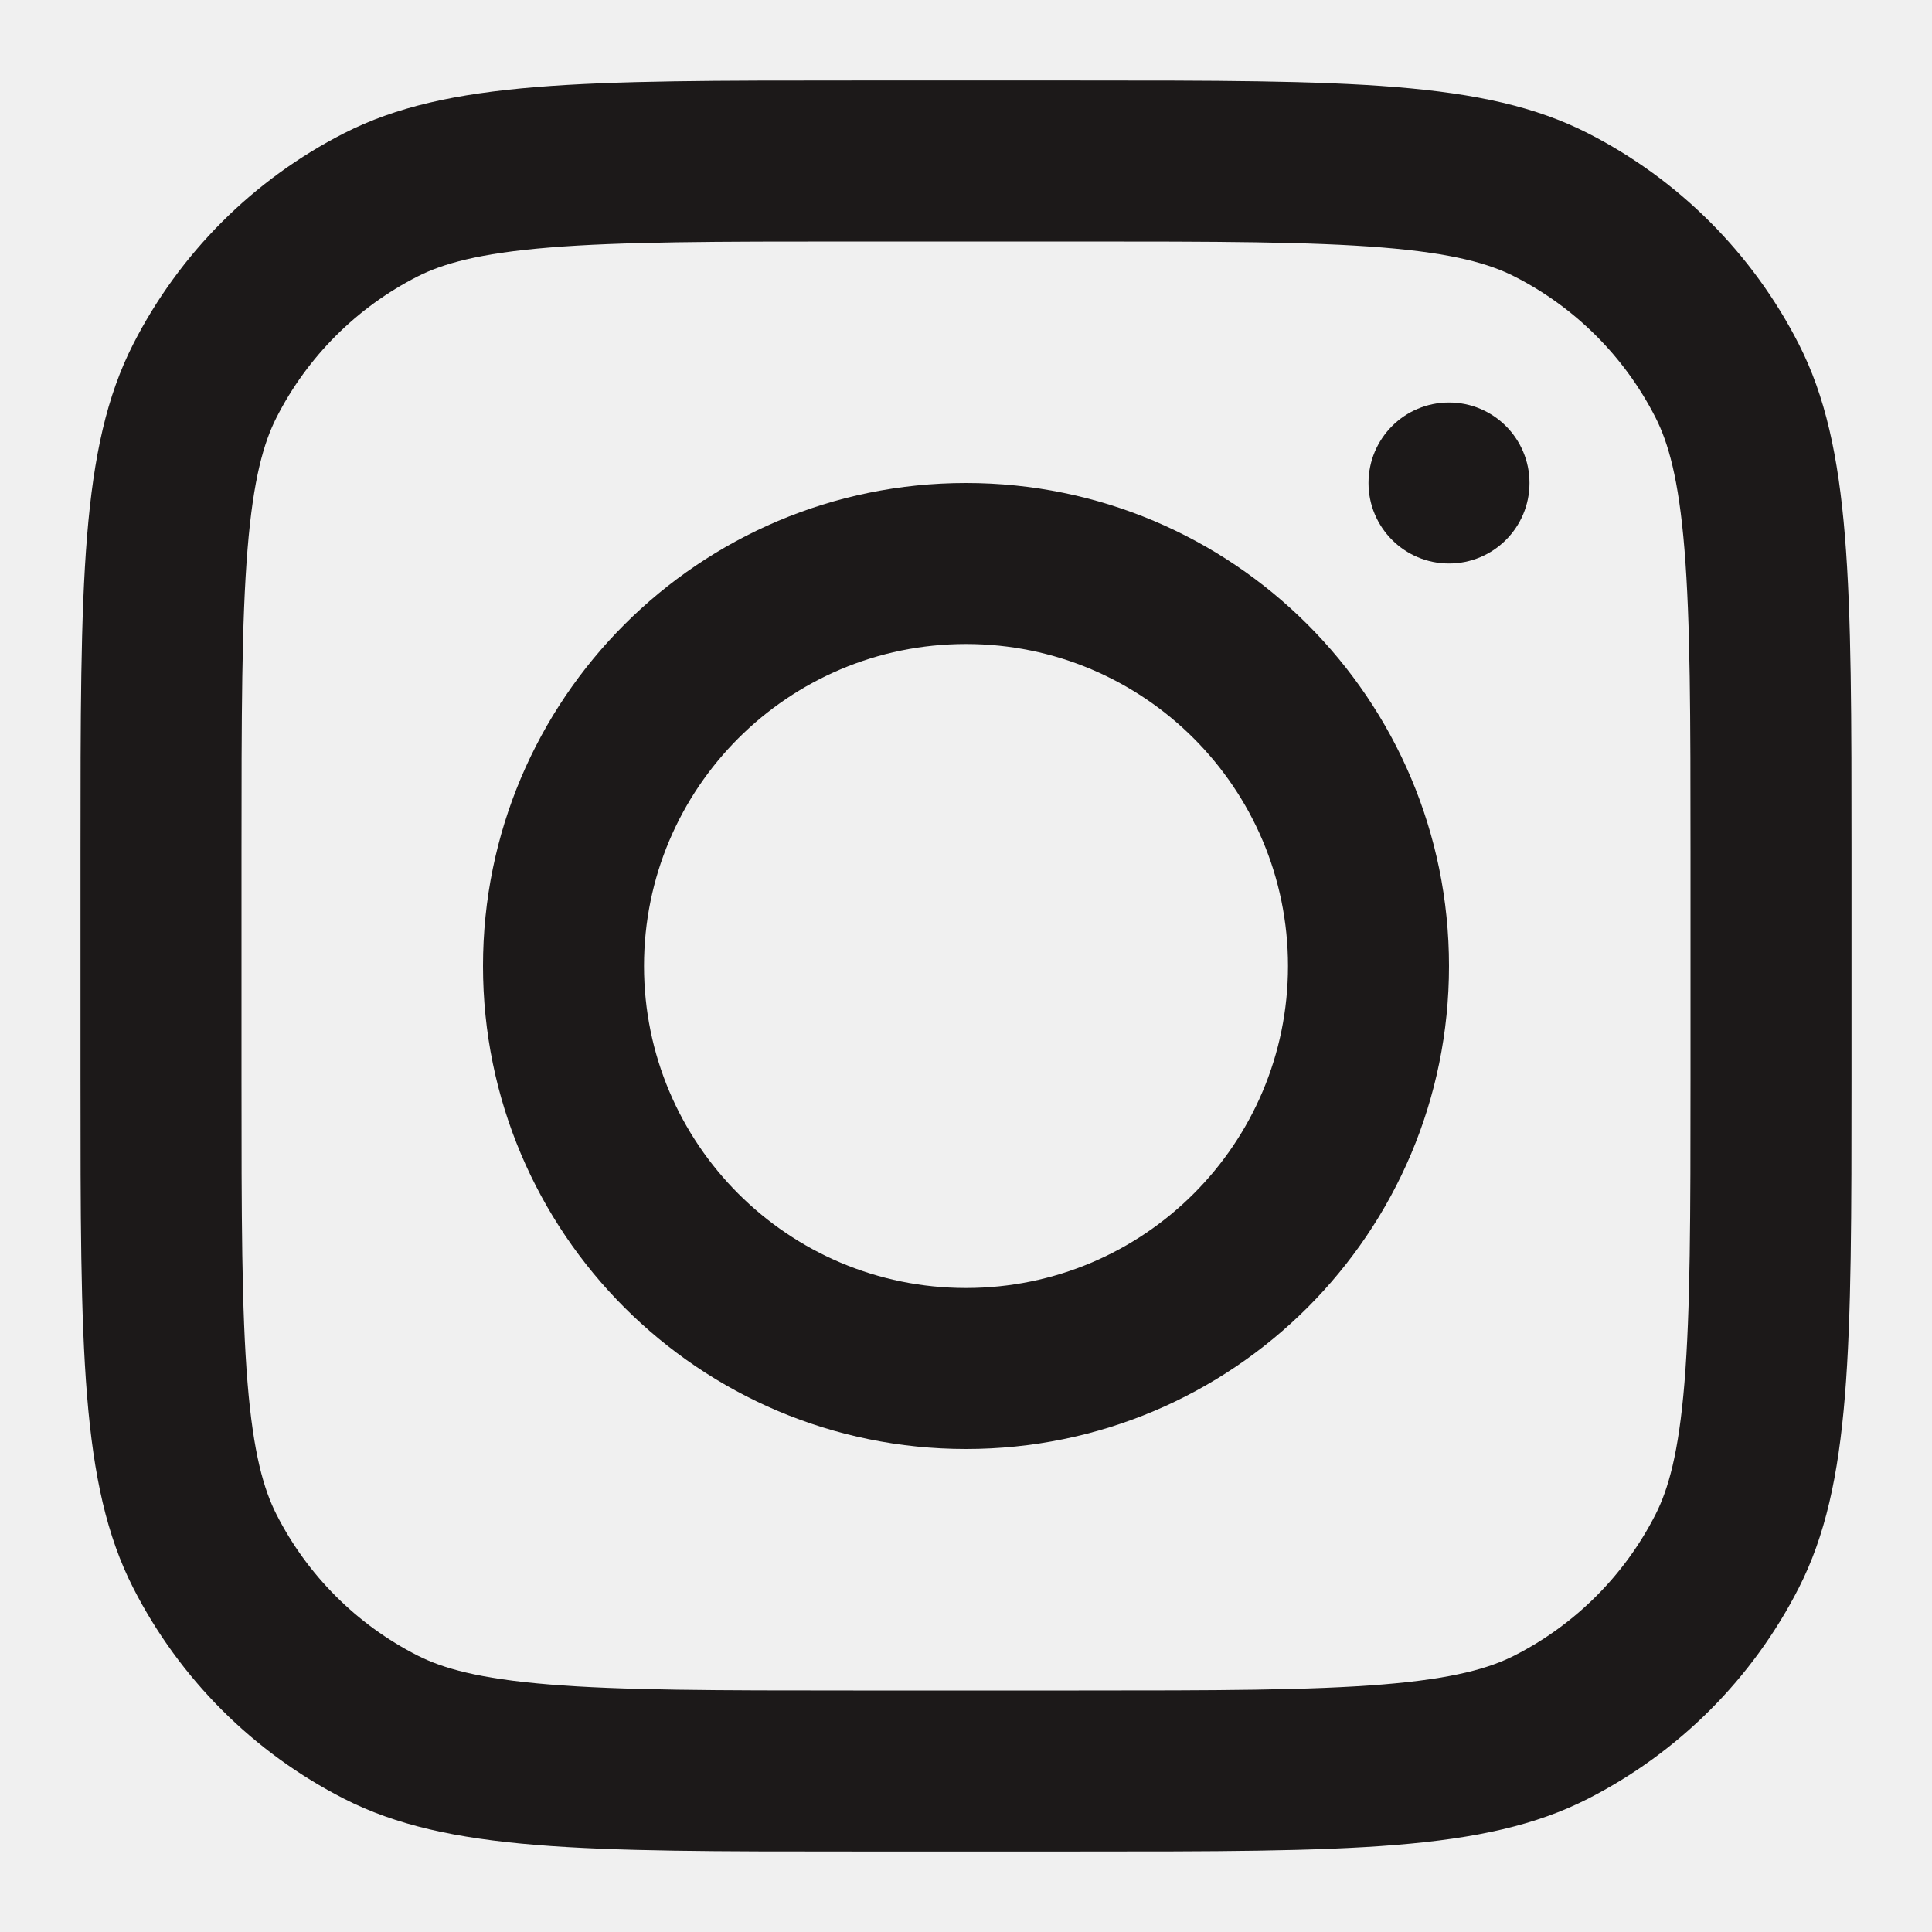
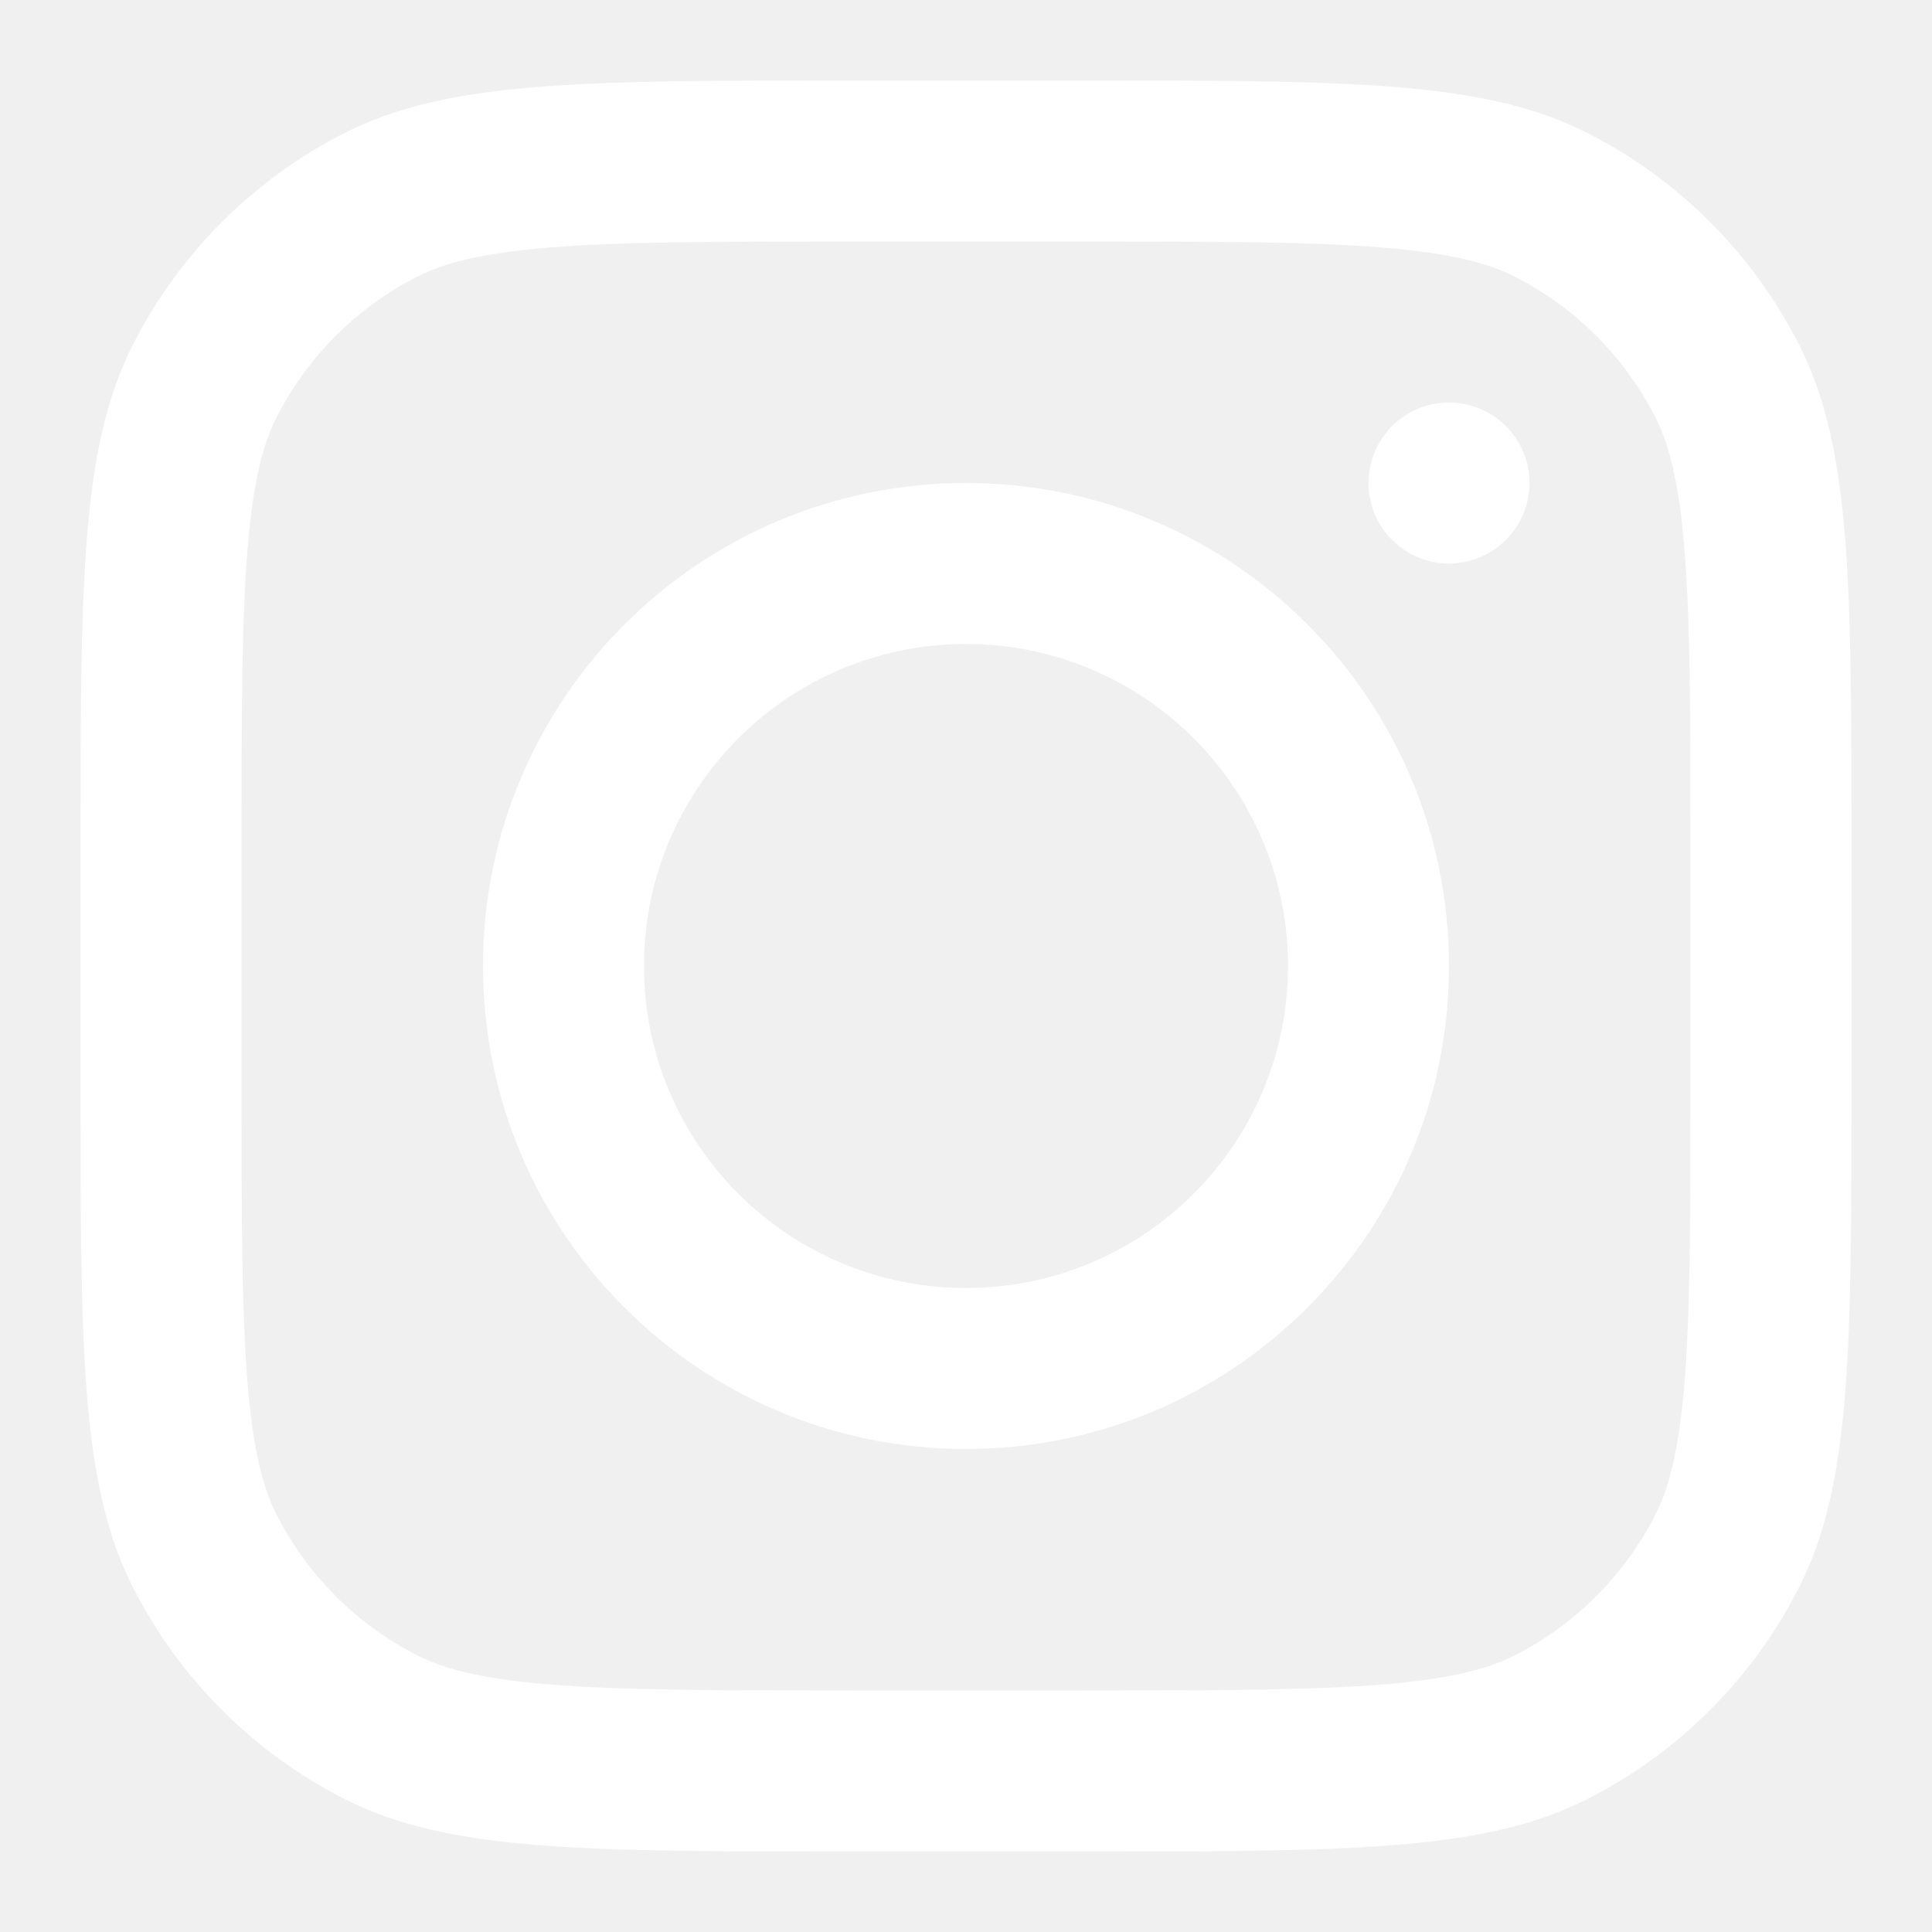
- <svg xmlns="http://www.w3.org/2000/svg" width="800" height="800" fill="none">
-   <path fill="#1C1919" fill-rule="evenodd" d="M400 600c110.457 0 200-89.543 200-200s-89.543-200-200-200-200 89.543-200 200 89.543 200 200 200Zm0-66.667c73.637 0 133.333-59.696 133.333-133.333 0-73.638-59.696-133.333-133.333-133.333-73.638 0-133.333 59.695-133.333 133.333 0 73.637 59.695 133.333 133.333 133.333Z" clip-rule="evenodd" />
-   <path fill="#1C1919" d="M600 166.667c-18.41 0-33.333 14.924-33.333 33.333S581.59 233.333 600 233.333c18.41 0 33.333-14.924 33.333-33.333S618.41 166.667 600 166.667Z" />
-   <path fill="#1C1919" fill-rule="evenodd" d="M55.132 142.535c-21.798 42.783-21.798 98.788-21.798 210.798v93.334c0 112.01 0 168.016 21.798 210.796a199.991 199.991 0 0 0 87.403 87.404c42.783 21.8 98.788 21.8 210.798 21.8h93.334c112.01 0 168.016 0 210.796-21.8a199.98 199.98 0 0 0 87.404-87.404c21.8-42.78 21.8-98.786 21.8-210.796v-93.334c0-112.01 0-168.015-21.8-210.798a199.992 199.992 0 0 0-87.404-87.403c-42.78-21.799-98.786-21.799-210.796-21.799h-93.334c-112.01 0-168.015 0-210.798 21.799a200.003 200.003 0 0 0-87.403 87.403ZM446.667 100h-93.334c-57.105 0-95.925.052-125.93 2.503-29.228 2.388-44.175 6.717-54.602 12.029a133.346 133.346 0 0 0-58.269 58.269c-5.312 10.427-9.641 25.374-12.029 54.602-2.451 30.005-2.503 68.825-2.503 125.93v93.334c0 57.106.052 95.923 2.503 125.93 2.388 29.23 6.717 44.176 12.029 54.603a133.347 133.347 0 0 0 58.269 58.267c10.427 5.313 25.374 9.643 54.602 12.03 30.005 2.45 68.825 2.503 125.93 2.503h93.334c57.106 0 95.923-.053 125.93-2.503 29.23-2.387 44.176-6.717 54.603-12.03a133.348 133.348 0 0 0 58.267-58.267c5.313-10.427 9.643-25.373 12.03-54.603 2.45-30.007 2.503-68.824 2.503-125.93v-93.334c0-57.105-.053-95.925-2.503-125.93-2.387-29.228-6.717-44.175-12.03-54.602a133.347 133.347 0 0 0-58.267-58.269c-10.427-5.312-25.373-9.641-54.603-12.029-30.007-2.451-68.824-2.503-125.93-2.503Z" clip-rule="evenodd" />
+ <svg xmlns="http://www.w3.org/2000/svg" width="800px" height="800px" viewBox="0 0 24.00 24.00" fill="none" stroke="#ffffff" stroke-width="0">
+   <g id="SVGRepo_bgCarrier" stroke-width="0" />
+   <g id="SVGRepo_tracerCarrier" stroke-linecap="round" stroke-linejoin="round" />
+   <g id="SVGRepo_iconCarrier">
+     <path fill-rule="evenodd" clip-rule="evenodd" d="M12 18C15.314 18 18 15.314 18 12C18 8.686 15.314 6 12 6C8.686 6 6 8.686 6 12C6 15.314 8.686 18 12 18ZM12 16C14.209 16 16 14.209 16 12C16 9.791 14.209 8 12 8C9.791 8 8 9.791 8 12C8 14.209 9.791 16 12 16Z" fill="#ffff" />
+     <path d="M18 5C17.448 5 17 5.448 17 6C17 6.552 17.448 7 18 7C18.552 7 19 6.552 19 6C19 5.448 18.552 5 18 5Z" fill="#ffff" />
+     <path fill-rule="evenodd" clip-rule="evenodd" d="M1.654 4.276C1 5.56 1 7.24 1 10.6V13.4C1 16.76 1 18.441 1.654 19.724C2.229 20.853 3.147 21.771 4.276 22.346C5.56 23 7.24 23 10.6 23H13.4C16.76 23 18.441 23 19.724 22.346C20.853 21.771 21.771 20.853 22.346 19.724C23 18.441 23 16.76 23 13.4V10.6C23 7.24 23 5.56 22.346 4.276C21.771 3.147 20.853 2.229 19.724 1.654C18.441 1 16.76 1 13.4 1H10.6C7.24 1 5.56 1 4.276 1.654C3.147 2.229 2.229 3.147 1.654 4.276ZM13.4 3H10.6C8.887 3 7.722 3.002 6.822 3.075C5.945 3.147 5.497 3.277 5.184 3.436C4.431 3.819 3.819 4.431 3.436 5.184C3.277 5.497 3.147 5.945 3.075 6.822C3.002 7.722 3 8.887 3 10.6V13.4C3 15.113 3.002 16.278 3.075 17.178C3.147 18.055 3.277 18.503 3.436 18.816C3.819 19.569 4.431 20.18 5.184 20.564C5.497 20.723 5.945 20.853 6.822 20.925C7.722 20.998 8.887 21 10.6 21H13.4C15.113 21 16.278 20.998 17.178 20.925C18.055 20.853 18.503 20.723 18.816 20.564C19.569 20.18 20.18 19.569 20.564 18.816C20.723 18.503 20.853 18.055 20.925 17.178C20.998 16.278 21 15.113 21 13.4V10.6C21 8.887 20.998 7.722 20.925 6.822C20.853 5.945 20.723 5.497 20.564 5.184C20.18 4.431 19.569 3.819 18.816 3.436C18.503 3.277 18.055 3.147 17.178 3.075C16.278 3.002 15.113 3 13.4 3Z" fill="#ffff" />
+   </g>
</svg>
